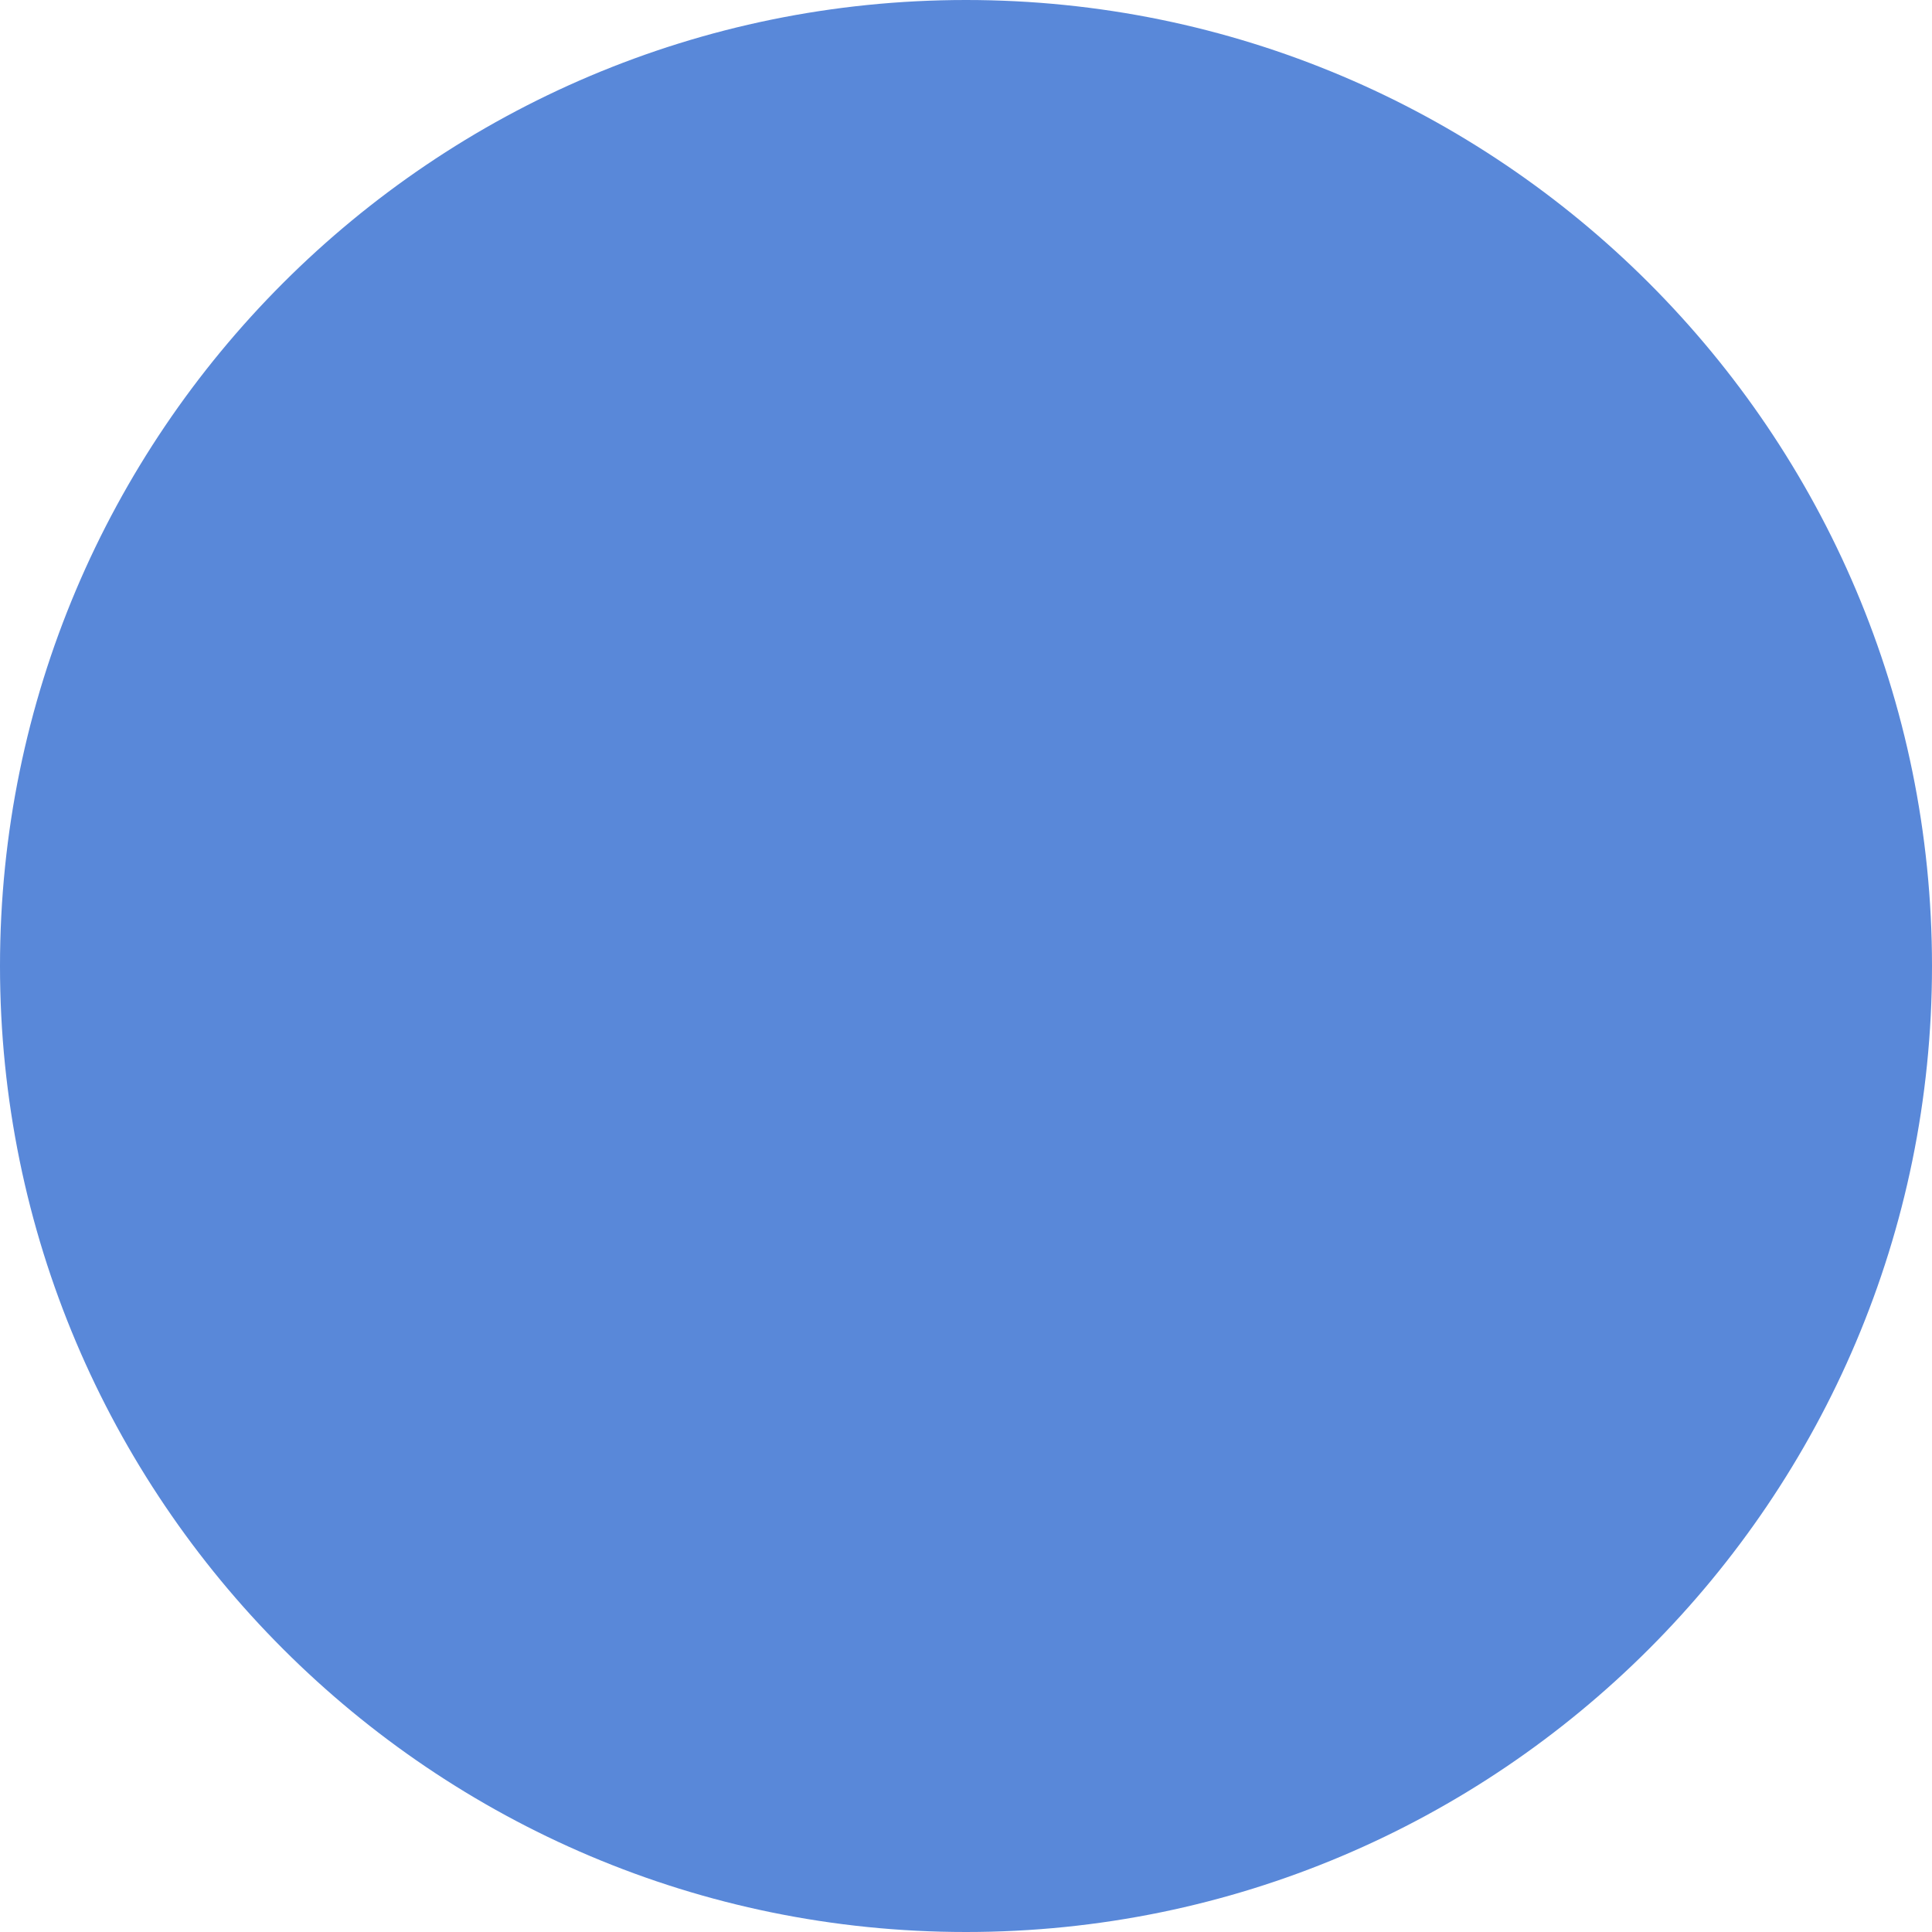
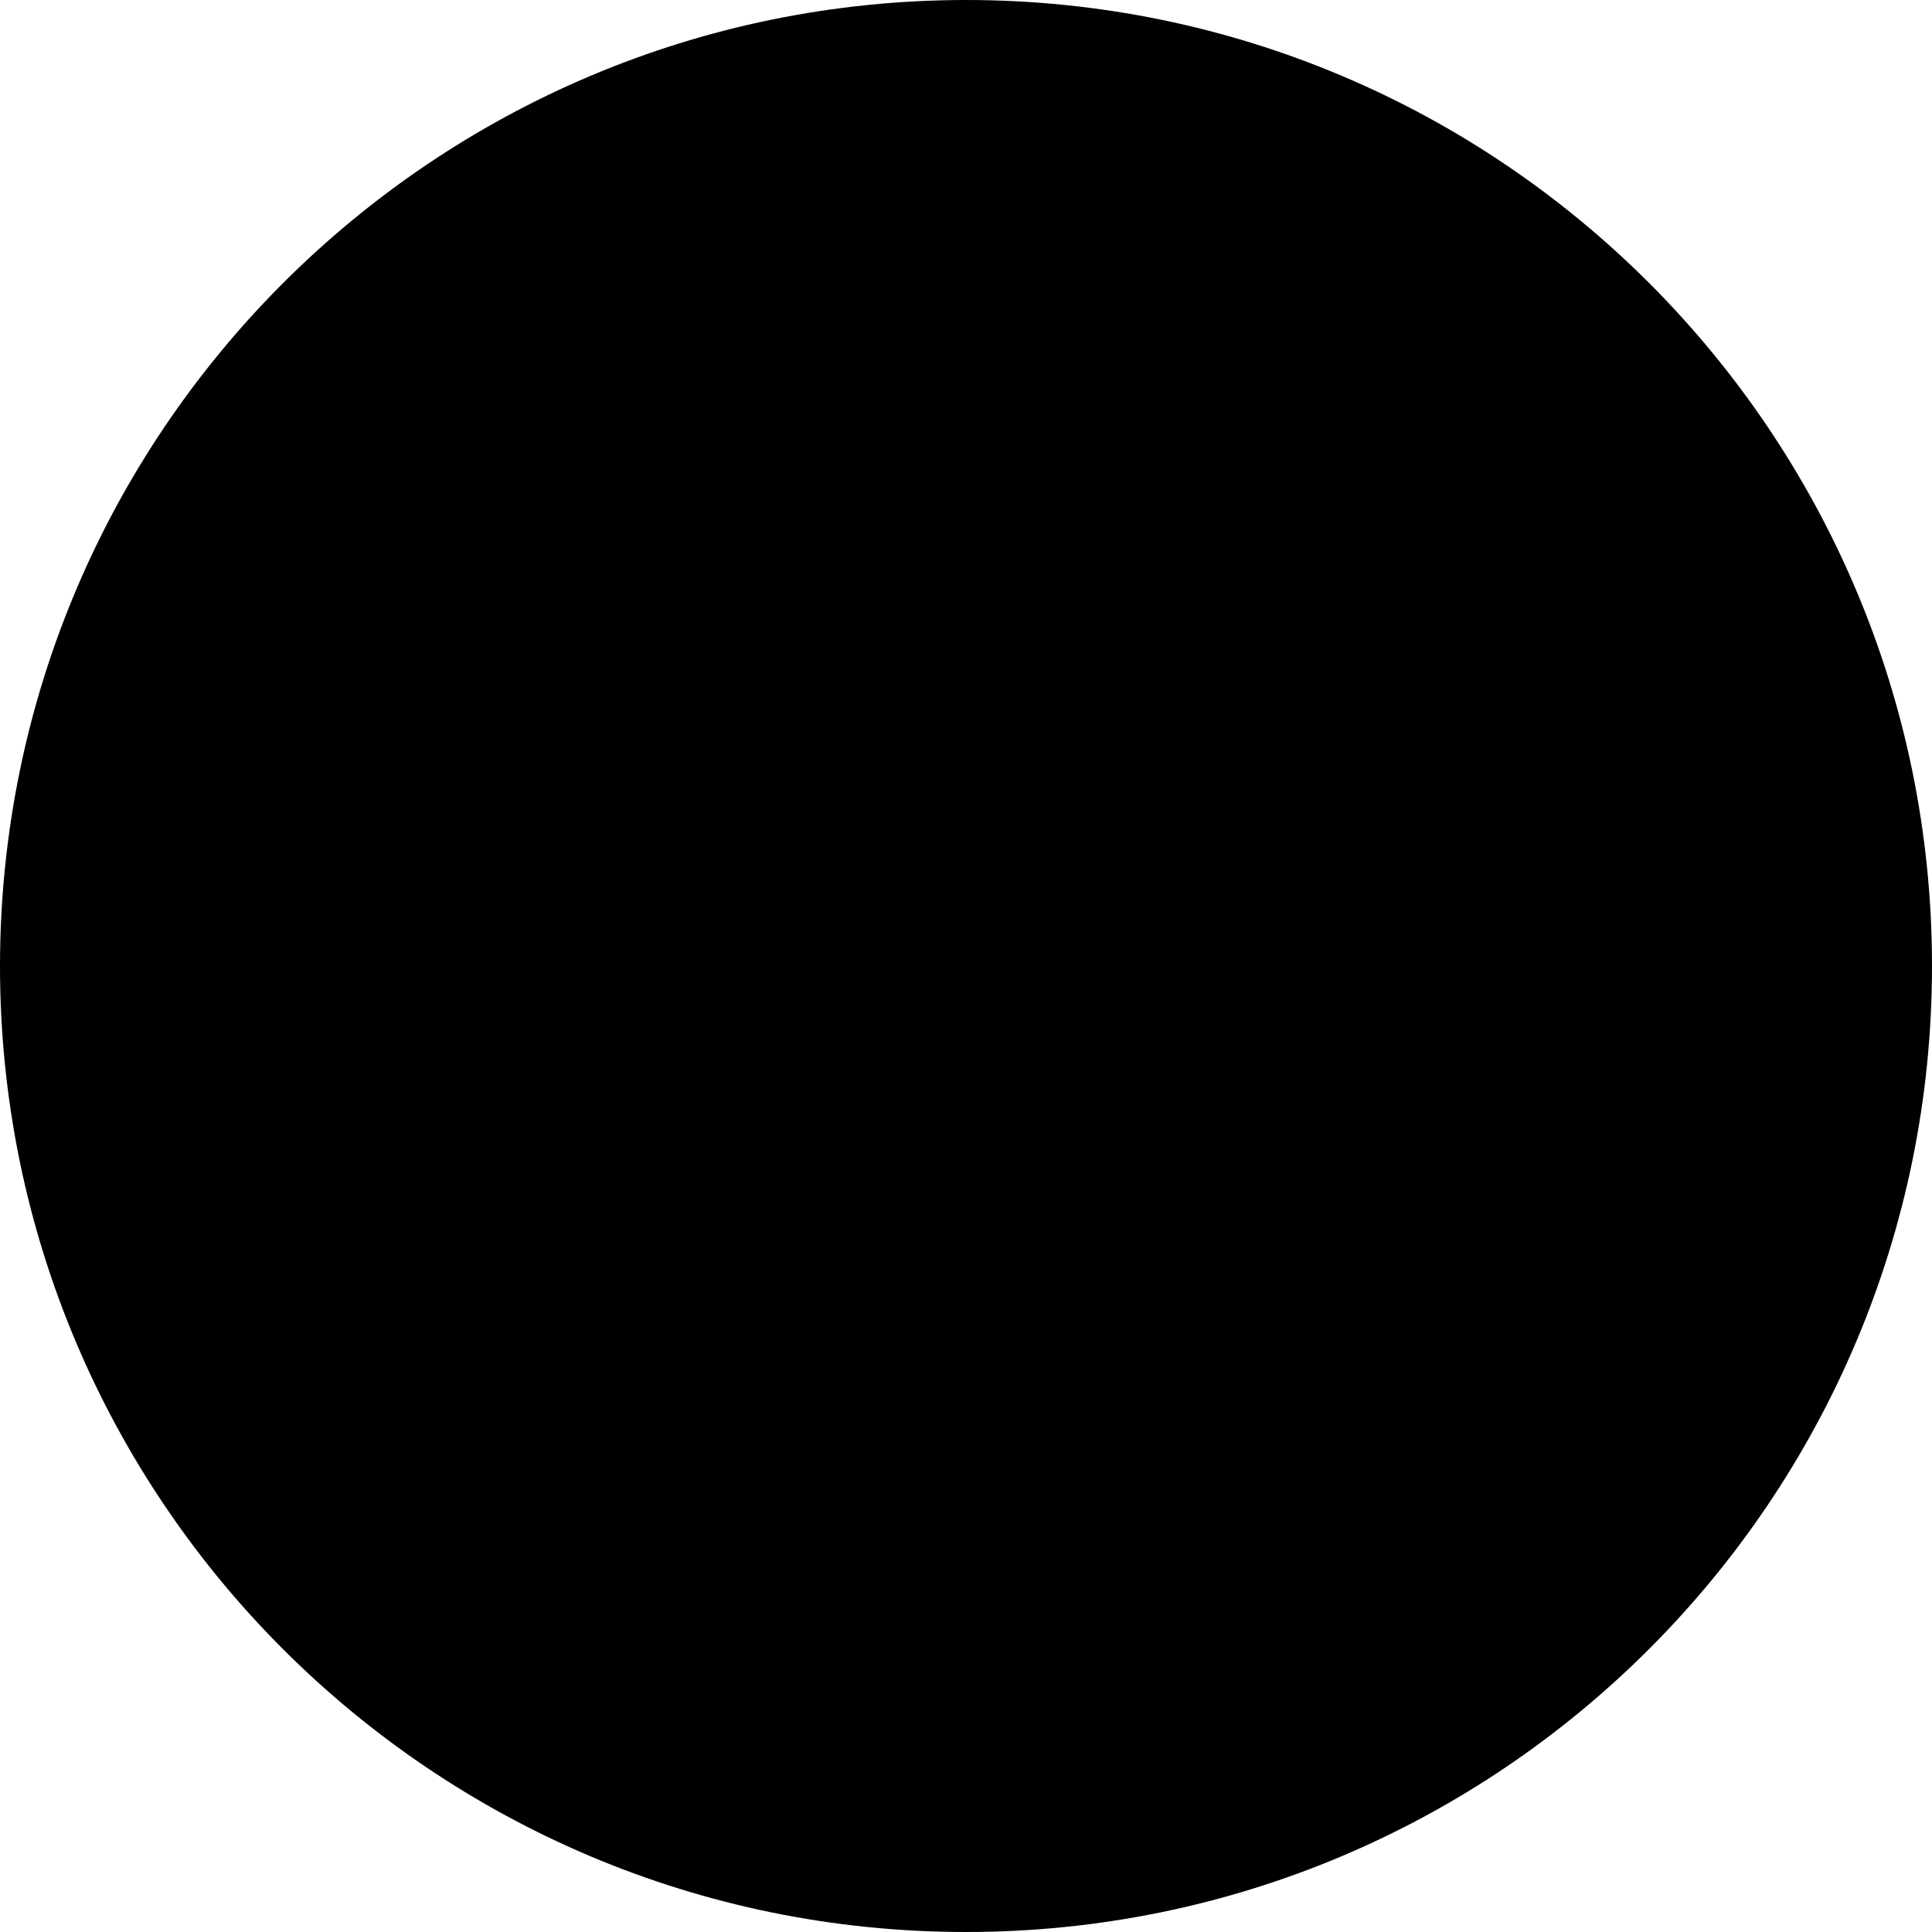
- <svg xmlns="http://www.w3.org/2000/svg" version="1.2" overflow="visible" preserveAspectRatio="none" viewBox="0 0 4 4" width="4" height="4">
-   <g transform="translate(0, 0)">
-     <defs>
-       <path id="path-1680271830378104" d="M2 0 C3.104 0 4 0.896 4 2 C4 3.104 3.104 4 2 4 C0.896 4 0 3.104 0 2 C0 0.896 0.896 0 2 0 Z" vector-effect="non-scaling-stroke" />
-     </defs>
-     <g transform="translate(0, 0)">
-       <path style="stroke: rgb(140, 140, 140); stroke-width: 0; stroke-linecap: butt; stroke-linejoin: miter; fill: rgb(89, 136, 217);" d="M2 0 C3.104 0 4 0.896 4 2 C4 3.104 3.104 4 2 4 C0.896 4 0 3.104 0 2 C0 0.896 0.896 0 2 0 Z" vector-effect="non-scaling-stroke" />
-     </g>
+ <svg xmlns="http://www.w3.org/2000/svg" id="Group_2" width="24" height="24" viewBox="0 0 24 24">
+   <g id="Group_1">
+     <path id="Path_1" d="M12,0A12,12,0,1,1,0,12,12.006,12.006,0,0,1,12,0Z" stroke-width="0" />
  </g>
</svg>
